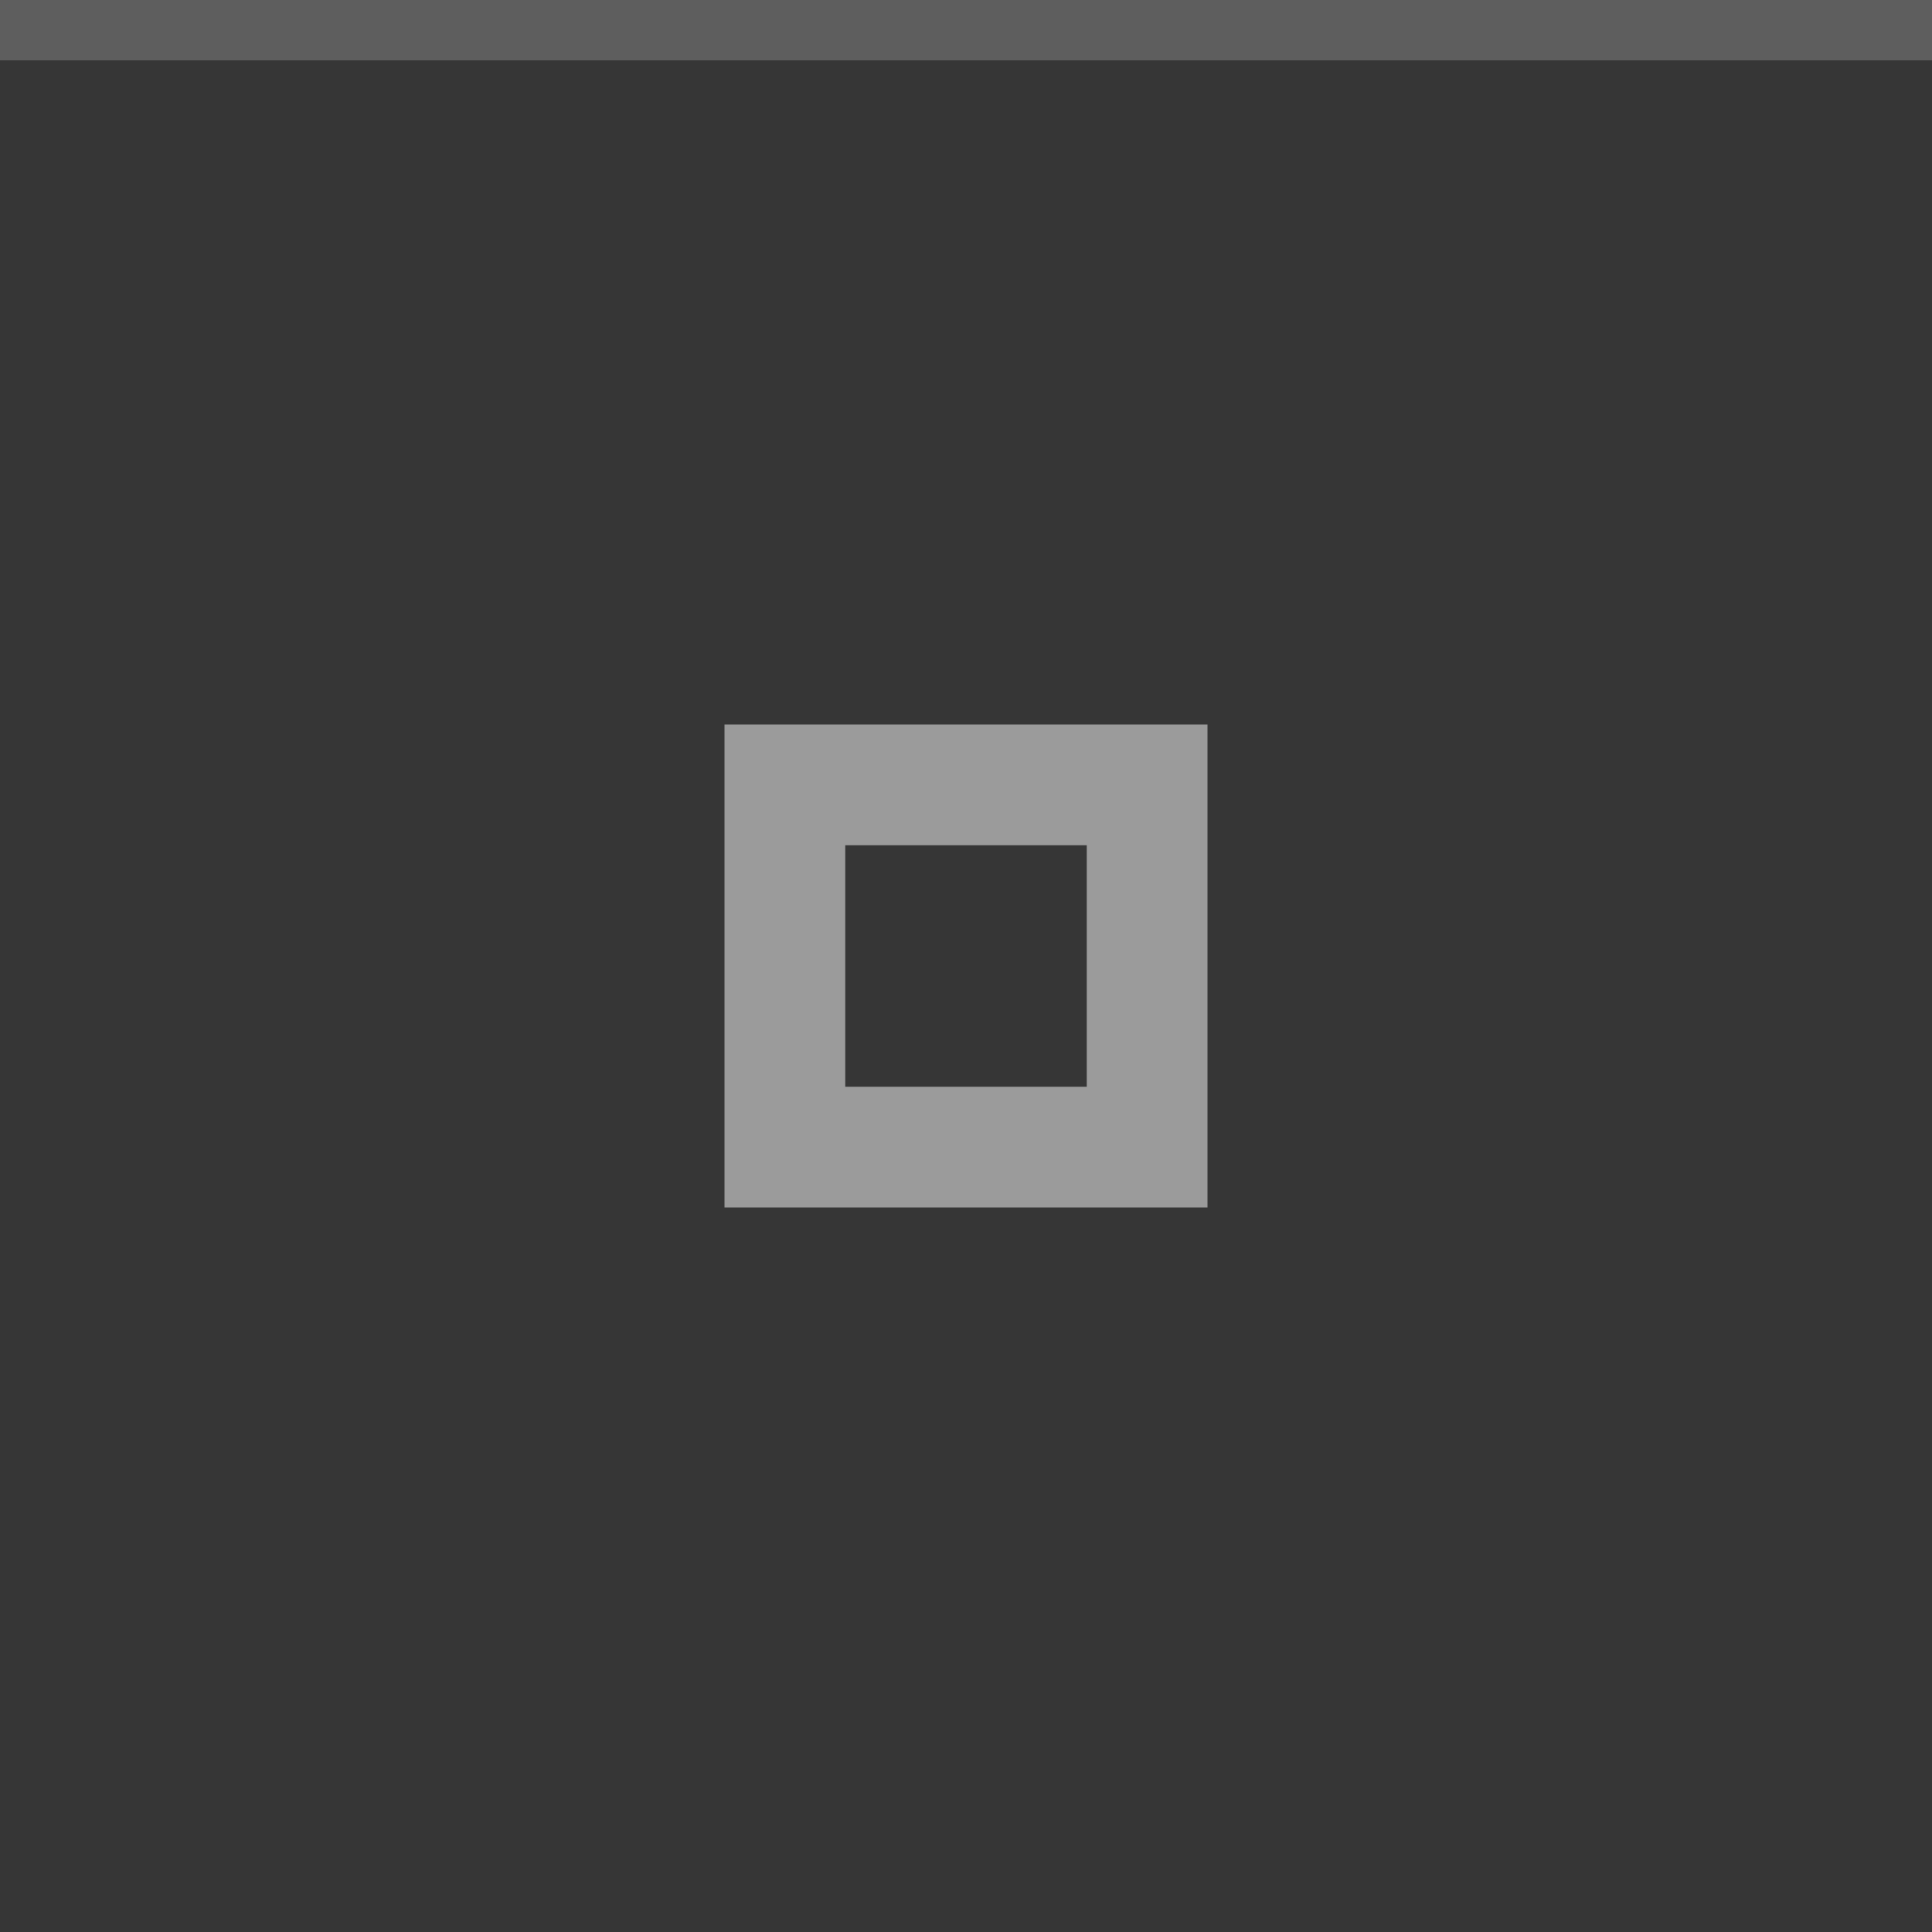
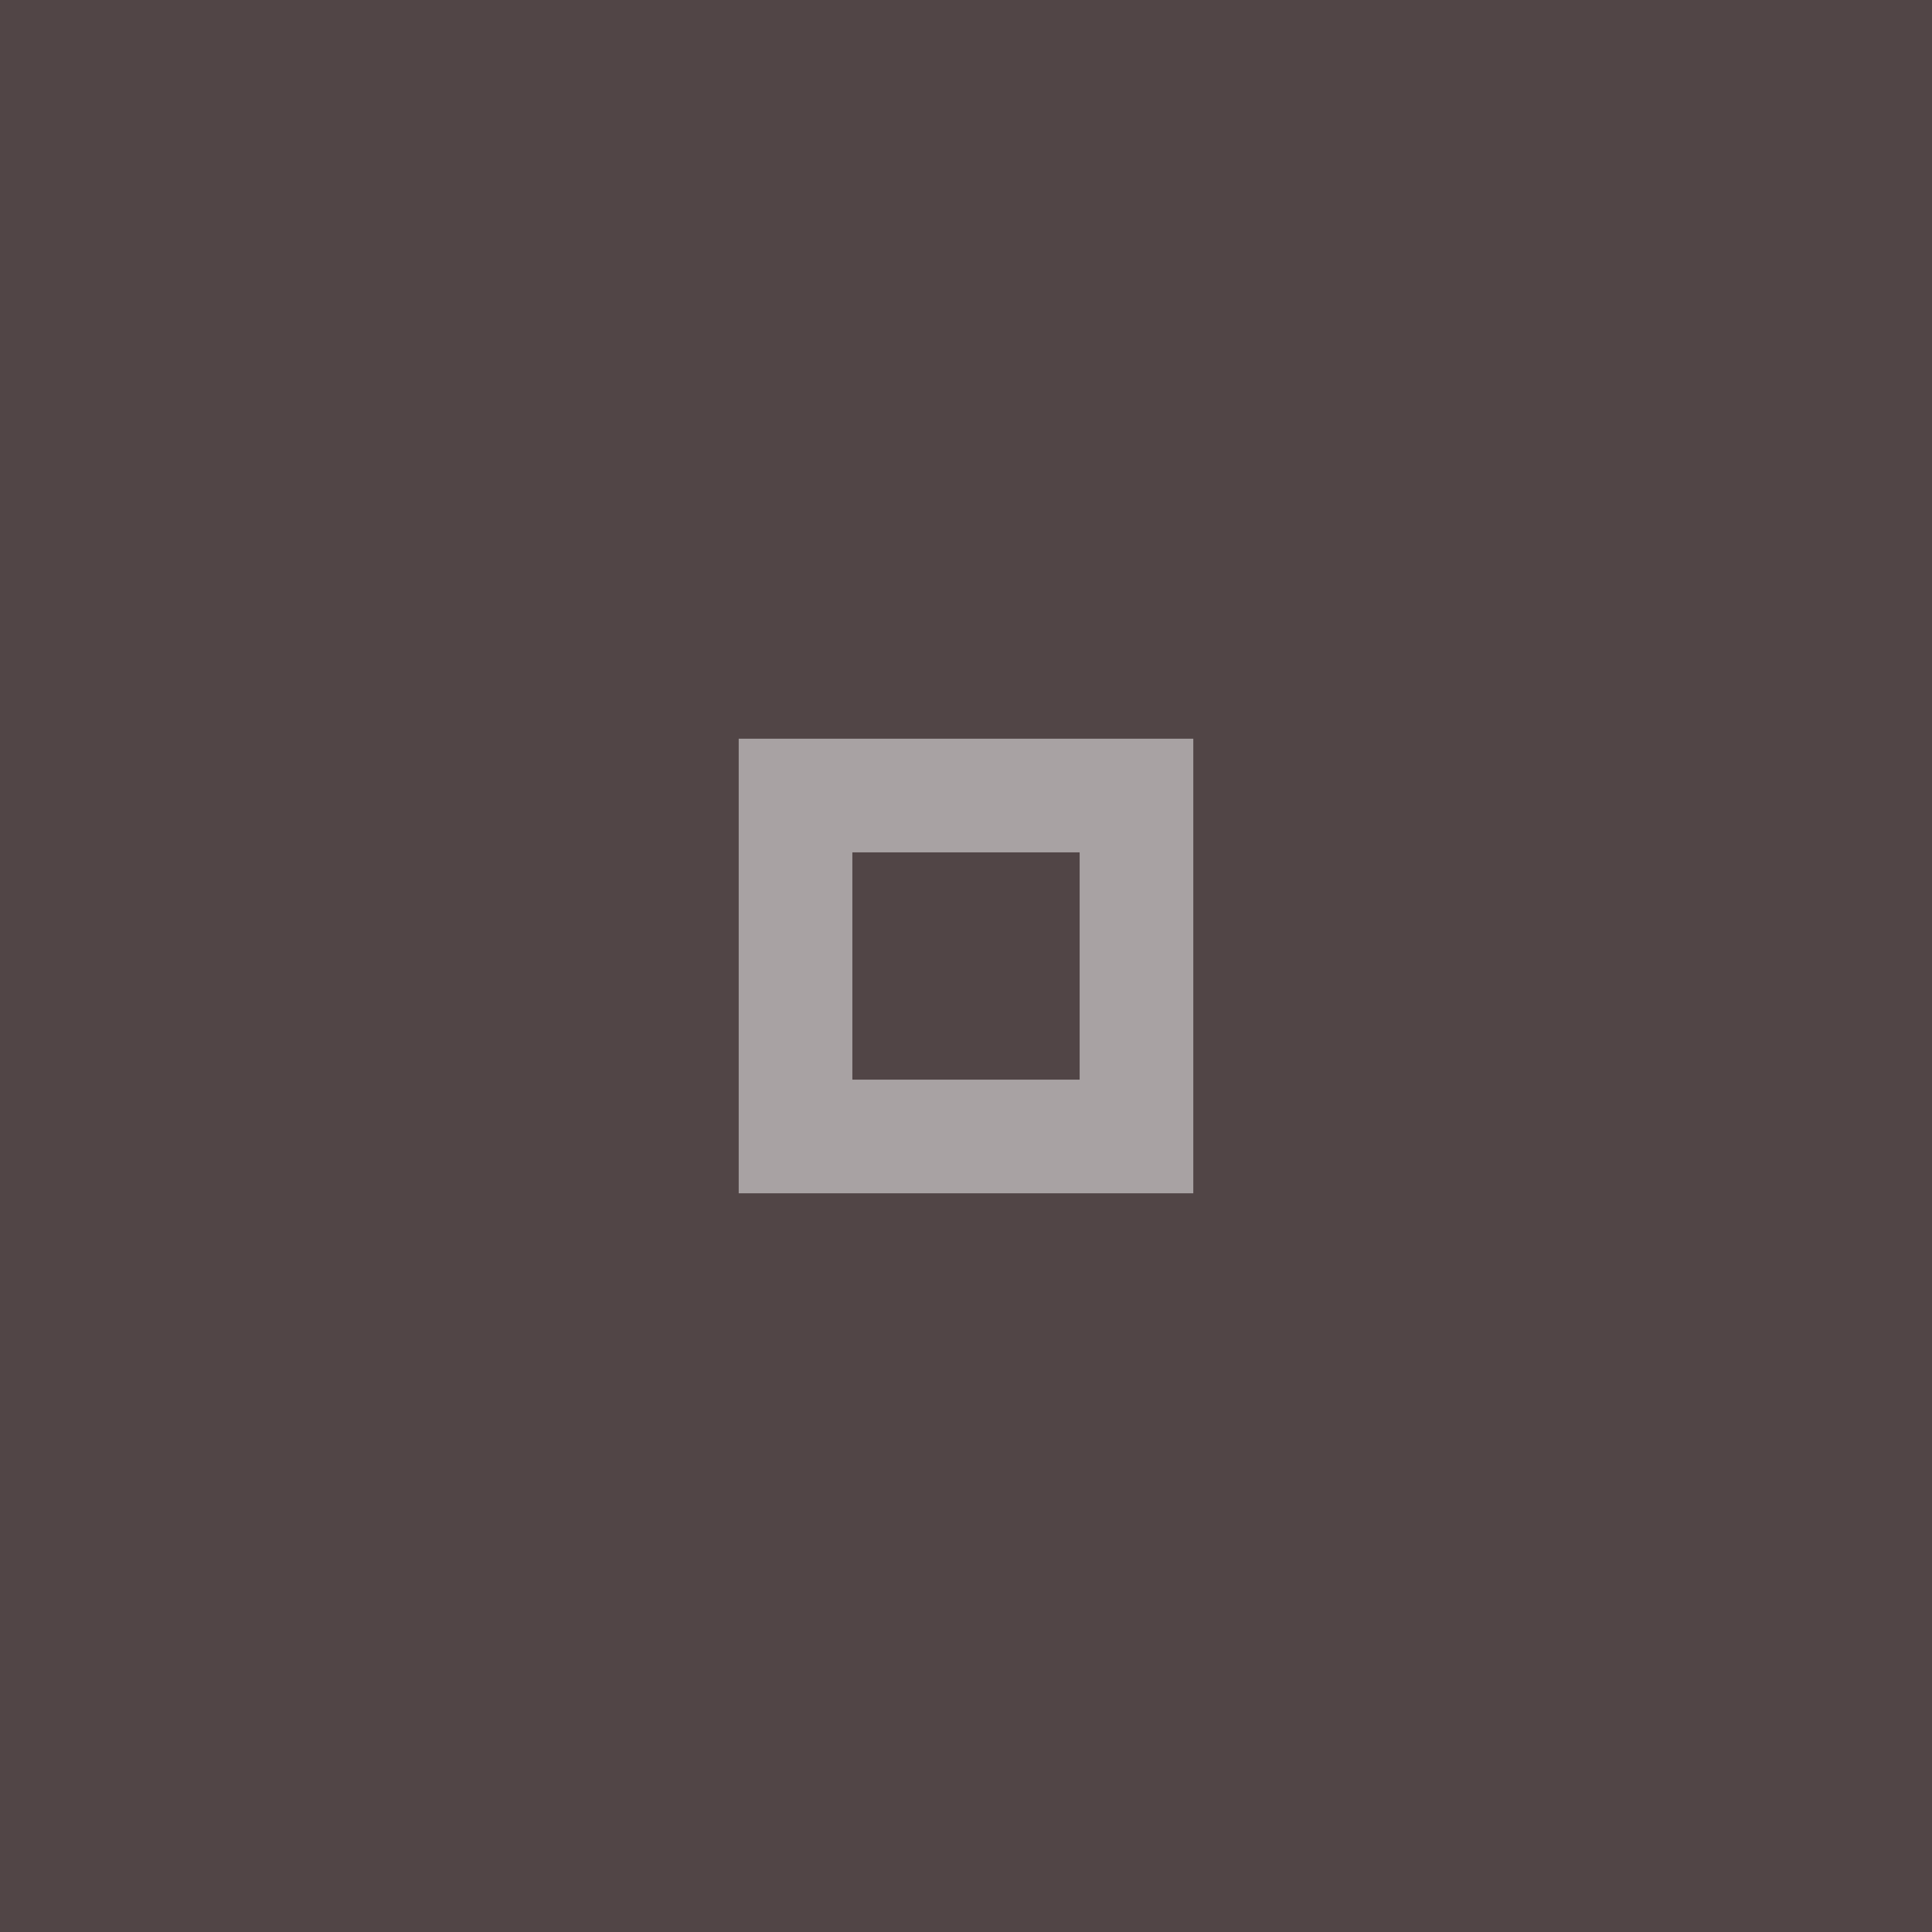
- <svg xmlns="http://www.w3.org/2000/svg" width="32" height="32" viewBox="0 0 32 32" version="1.1" id="svg12">
+ <svg xmlns="http://www.w3.org/2000/svg" id="svg12" version="1.1" viewBox="0 0 34 34" height="34" width="34">
  <defs id="defs16" />
-   <rect width="32" height="32" fill="#D6D6D6" id="rect2" style="fill:#363636;fill-opacity:1" />
-   <g style="opacity:0.5;fill:#ffffff;fill-opacity:1" fill="#000000" opacity="0.38" id="g10">
-     <circle cx="16" cy="16" r="12" opacity="0" id="circle6" style="fill:#ffffff;fill-opacity:1" />
-     <path d="m12 12v8h8v-8zm2 2h4v4h-4z" id="path8" style="fill:#ffffff;fill-opacity:1" />
-   </g>
-   <rect width="32" height="1" fill="#FFFFFF" fill-opacity="0.4" id="rect166" style="opacity:0.2;fill:#ffffff;fill-opacity:1" x="0" y="0" />
+   <rect style="fill:#514546;fill-opacity:1;stroke-width:1.125" id="rect2" fill="#E0E0E0" height="36" width="36" x="-1" y="-1" />
+   <path id="path8-3" d="m 13,13 v 8 h 8 v -8 z m 2,2 h 4 v 4 h -4 z" style="opacity:0.5;fill:#ffffff" />
</svg>
